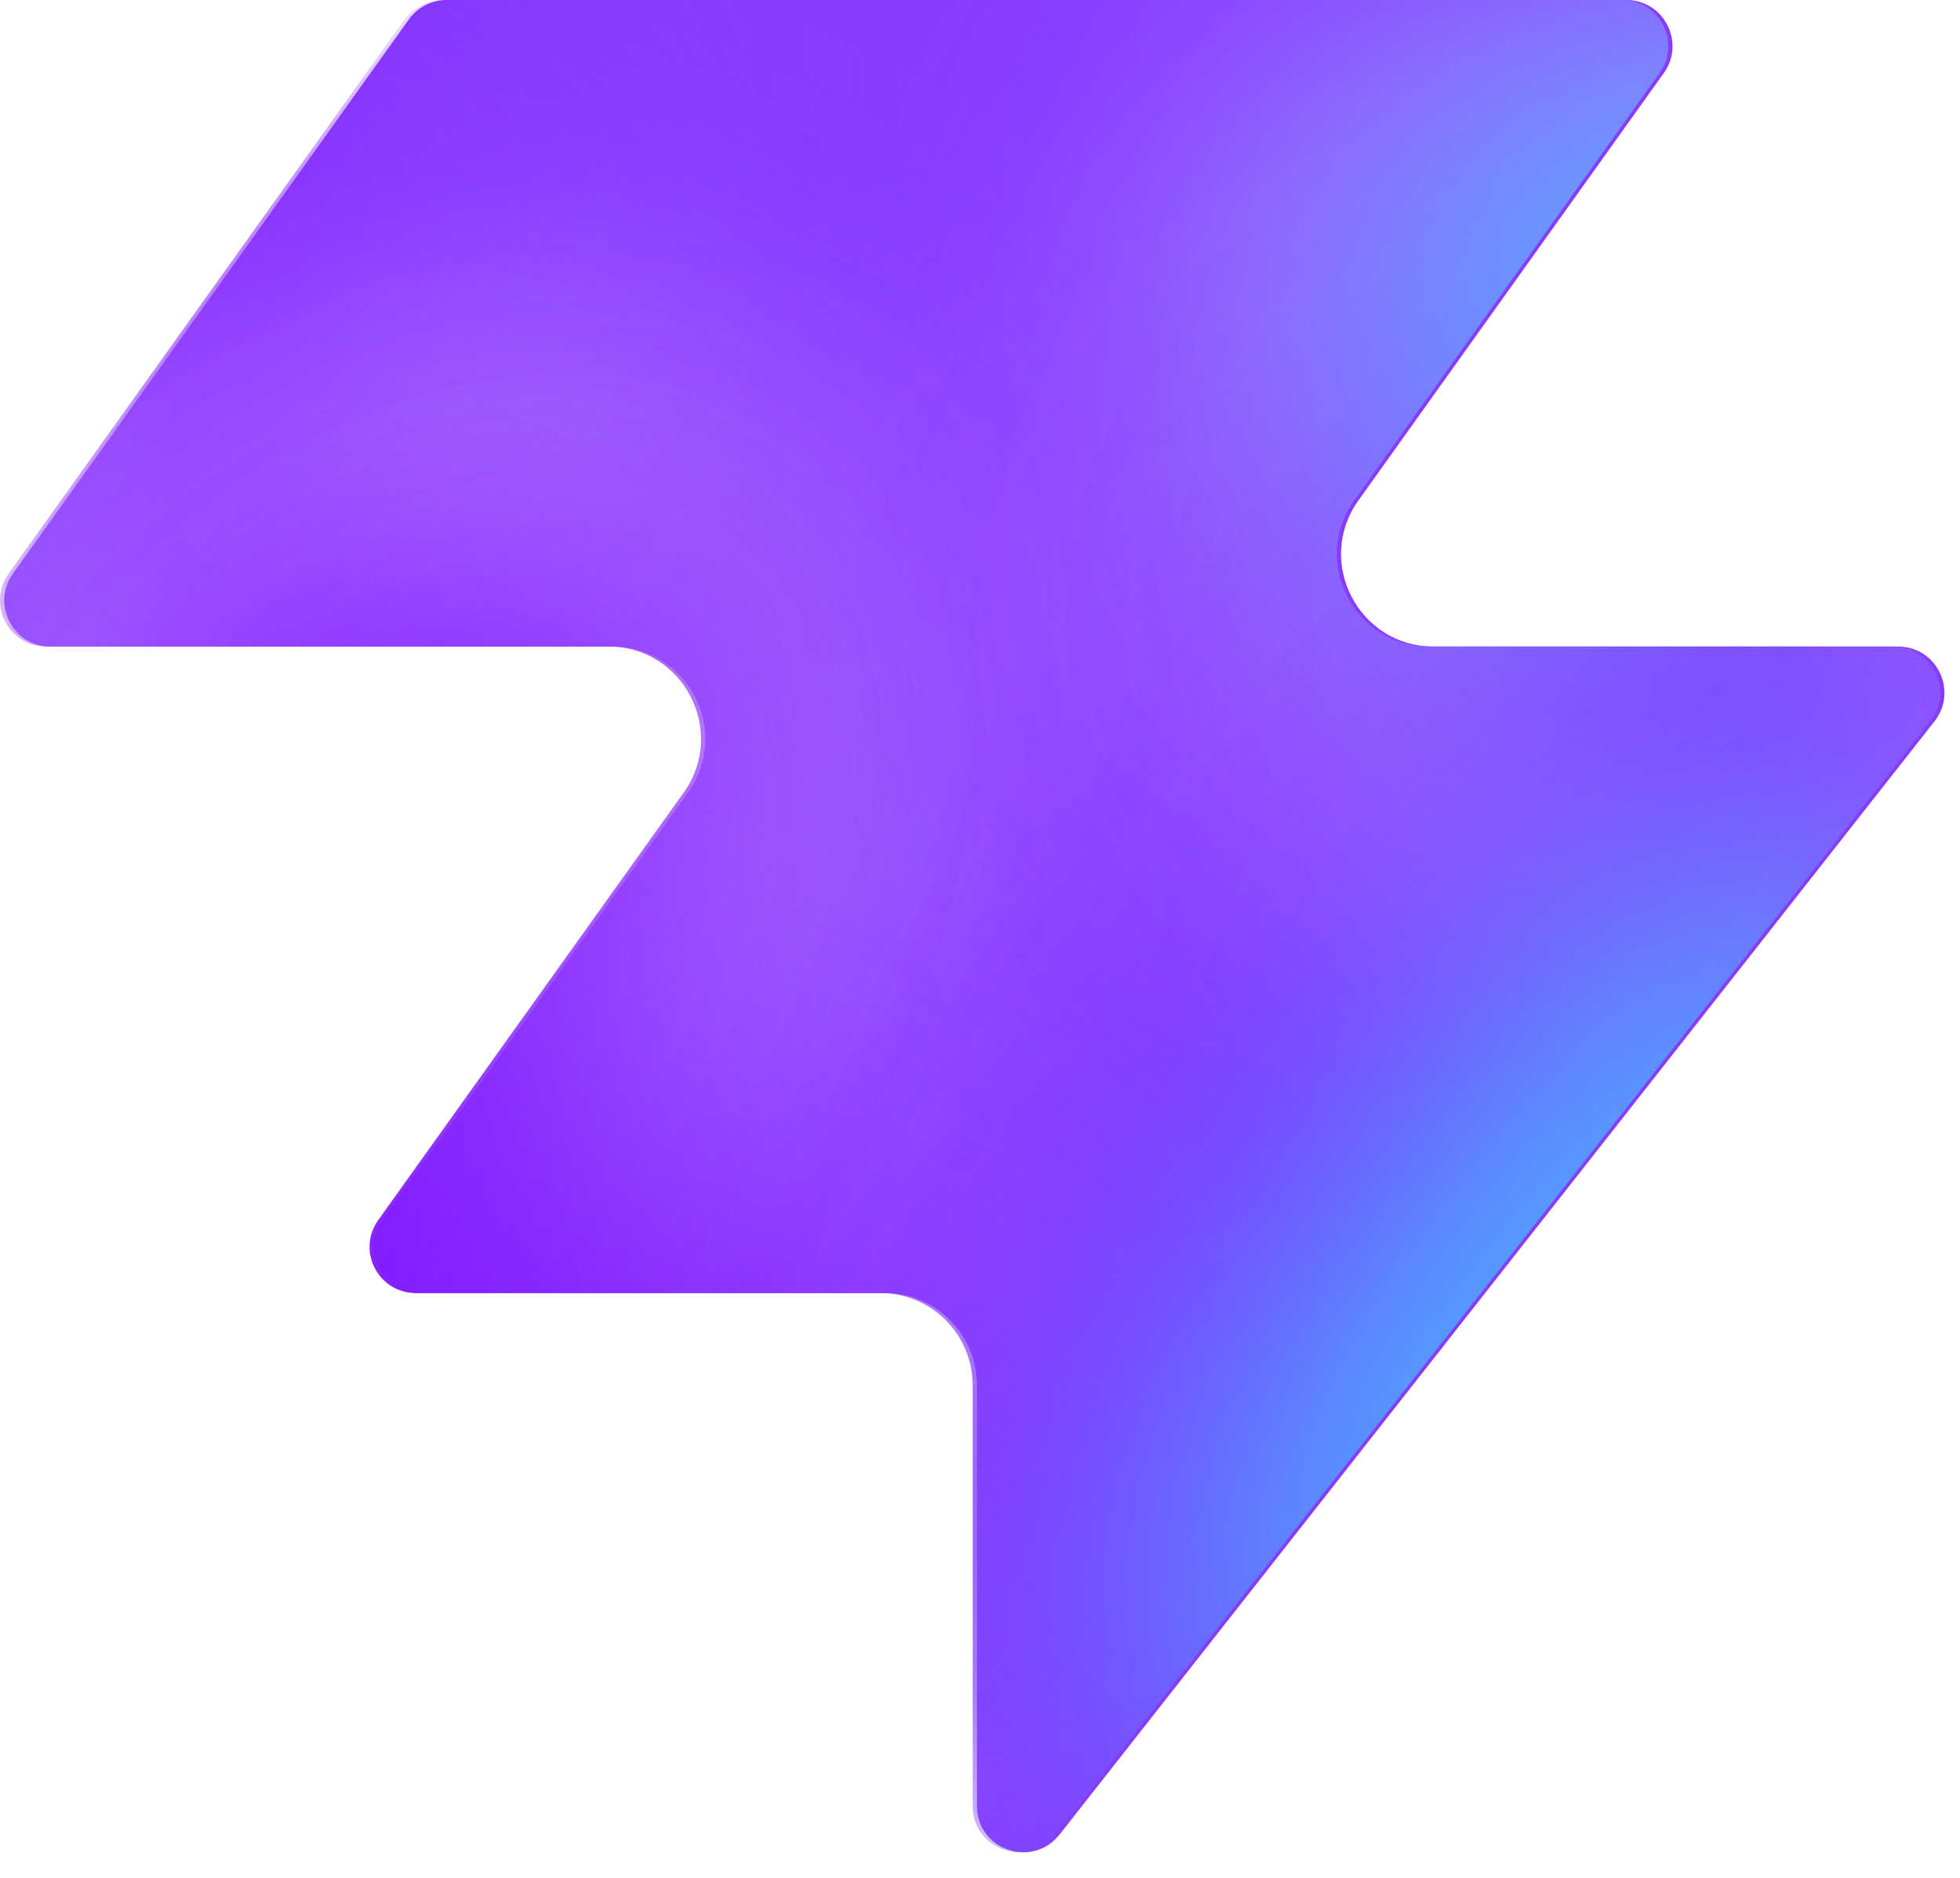
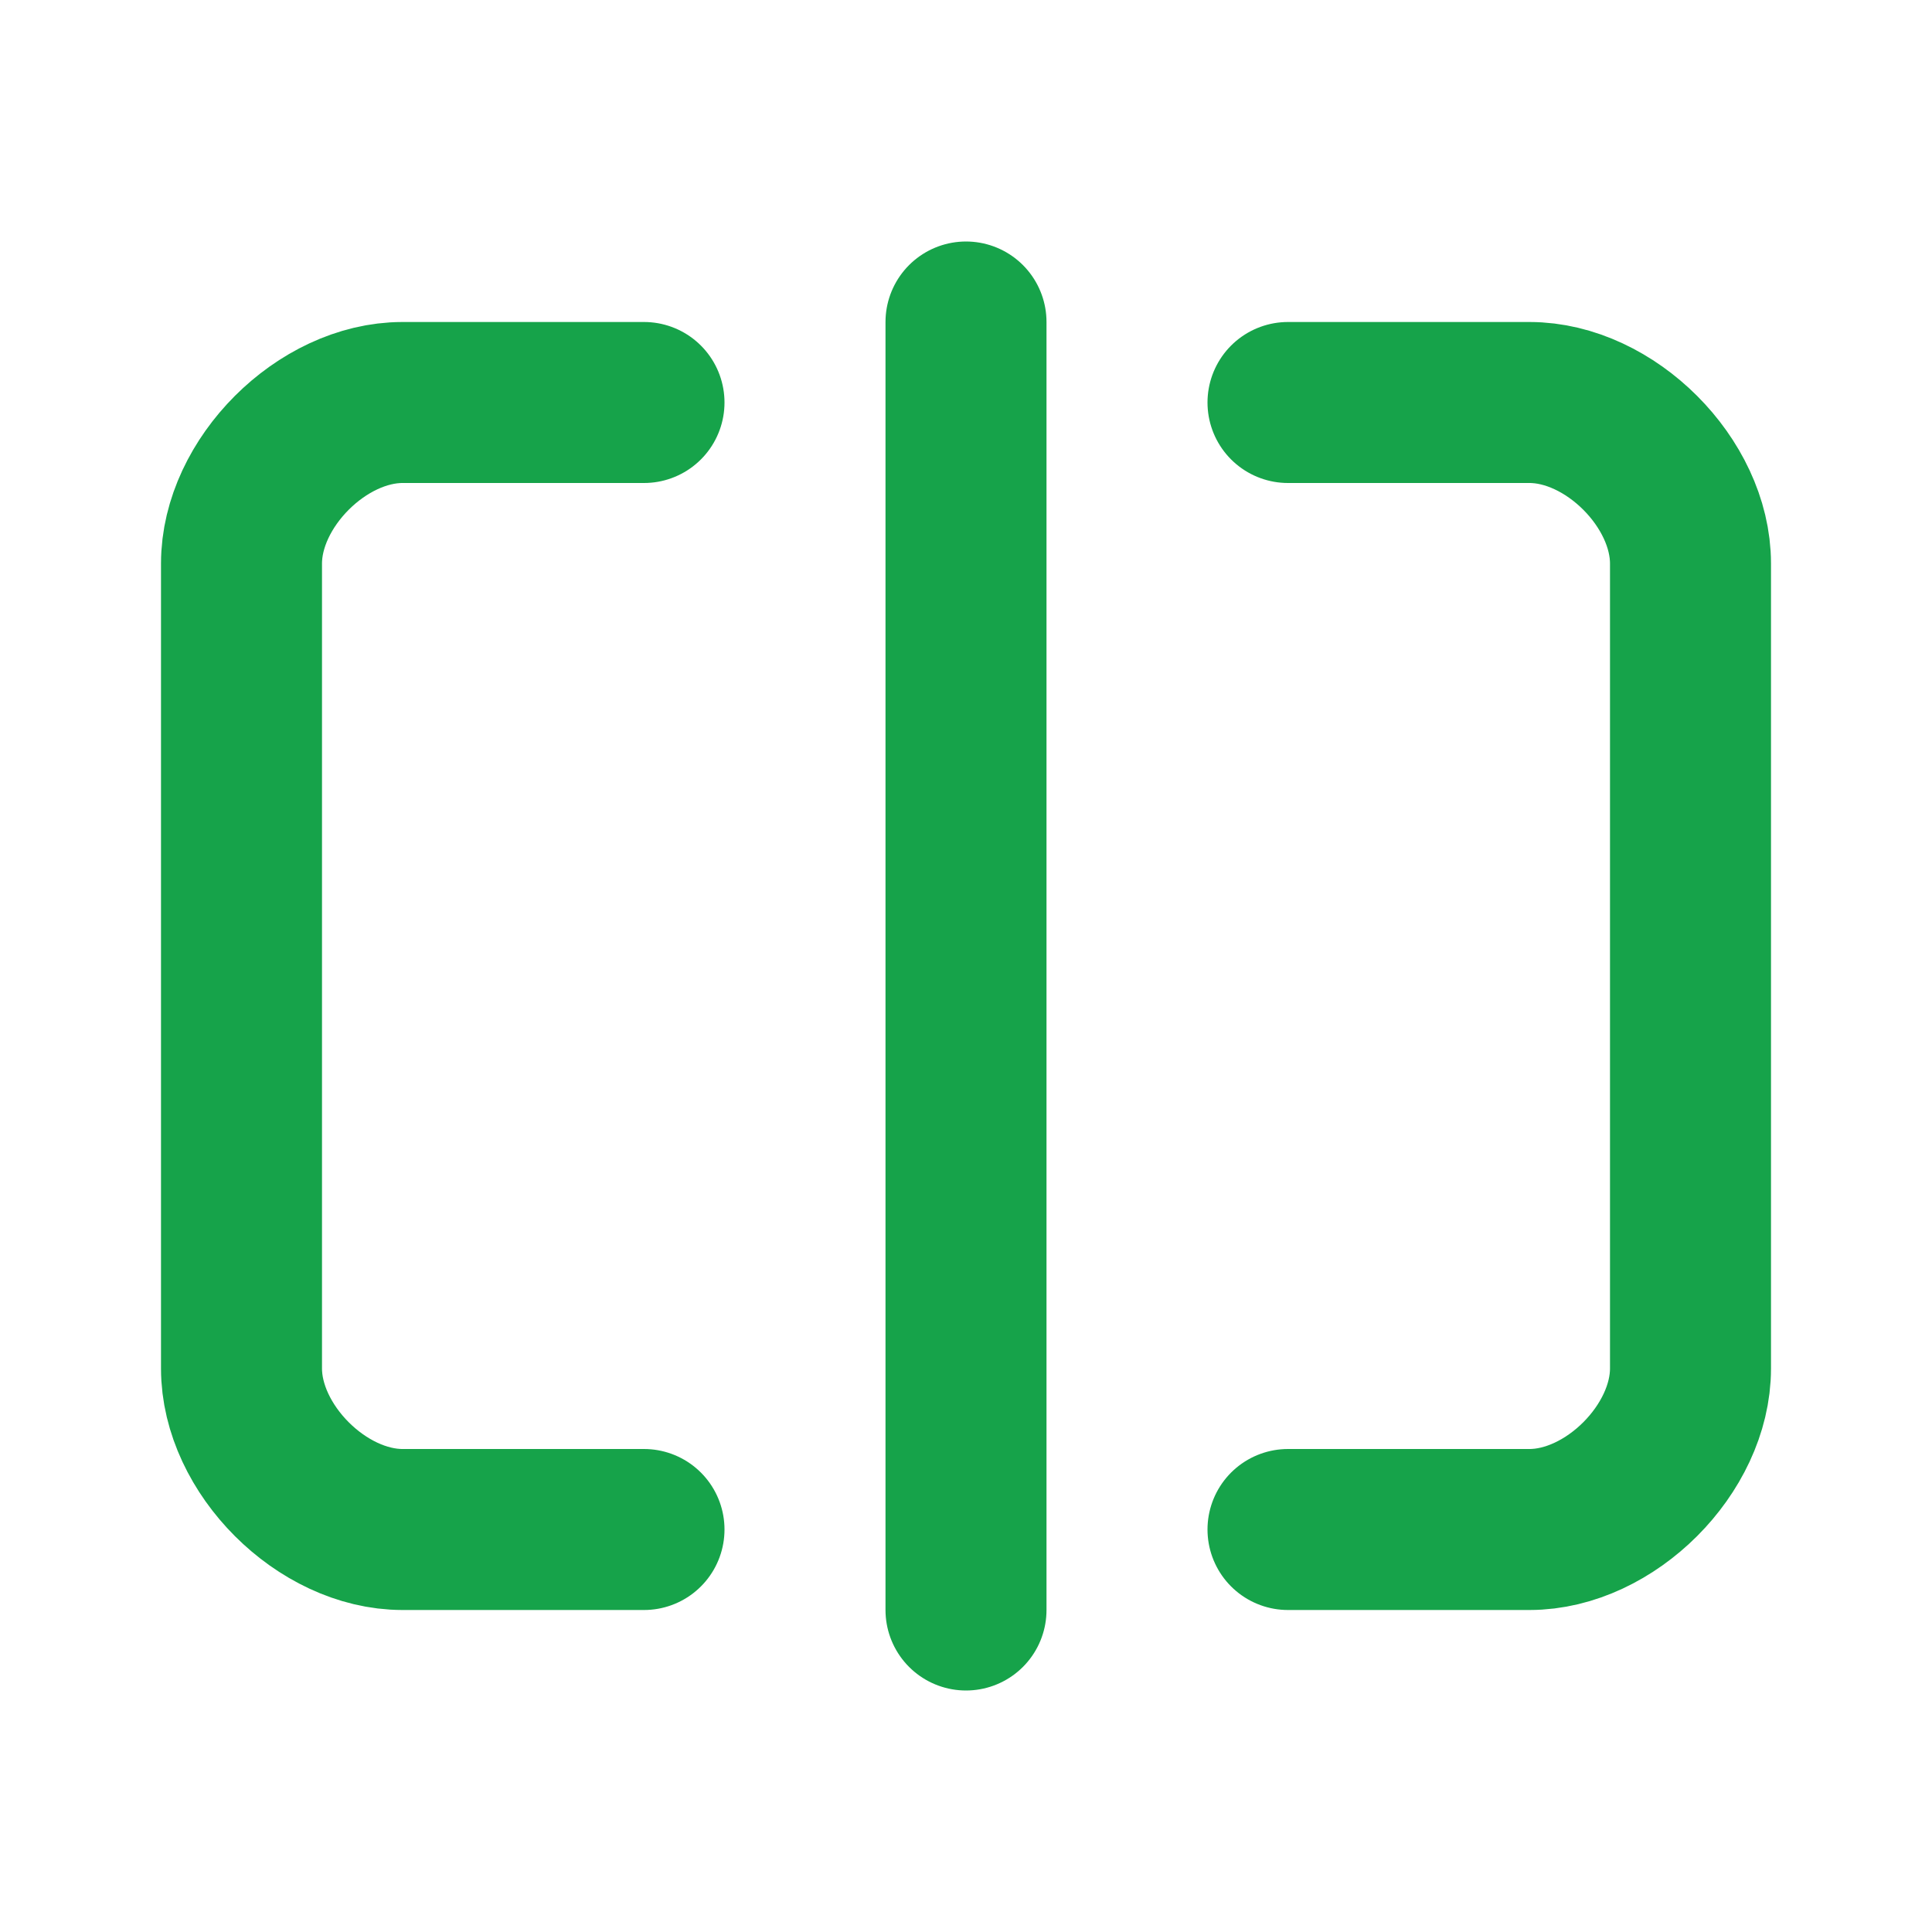
- <svg xmlns="http://www.w3.org/2000/svg" width="48" height="46" fill="none" viewBox="0 0 48 46">
-   <path fill="#863bff" d="M25.946 44.938c-.664.845-2.021.375-2.021-.698V33.937a2.26 2.26 0 0 0-2.262-2.262H10.287c-.92 0-1.456-1.04-.92-1.788l7.48-10.471c1.07-1.497 0-3.578-1.842-3.578H1.237c-.92 0-1.456-1.04-.92-1.788L10.013.474c.214-.297.556-.474.92-.474h28.894c.92 0 1.456 1.04.92 1.788l-7.48 10.471c-1.07 1.498 0 3.579 1.842 3.579h11.377c.943 0 1.473 1.088.89 1.83L25.947 44.94z" style="fill:#863bff;fill:color(display-p3 .525 .23 1);fill-opacity:1" />
-   <mask id="a" width="48" height="46" x="0" y="0" maskUnits="userSpaceOnUse" style="mask-type:alpha">
-     <path fill="#000" d="M25.842 44.938c-.664.844-2.021.375-2.021-.698V33.937a2.26 2.26 0 0 0-2.262-2.262H10.183c-.92 0-1.456-1.04-.92-1.788l7.48-10.471c1.07-1.498 0-3.579-1.842-3.579H1.133c-.92 0-1.456-1.04-.92-1.787L9.91.473c.214-.297.556-.474.92-.474h28.894c.92 0 1.456 1.04.92 1.788l-7.48 10.471c-1.07 1.498 0 3.578 1.842 3.578h11.377c.943 0 1.473 1.088.89 1.832L25.843 44.94z" style="fill:#000;fill-opacity:1" />
-   </mask>
-   <g mask="url(#a)">
-     <g filter="url(#b)">
-       <ellipse cx="5.508" cy="14.704" fill="#ede6ff" rx="5.508" ry="14.704" style="fill:#ede6ff;fill:color(display-p3 .927 .903 1);fill-opacity:1" transform="matrix(.00324 1 1 -.00324 -4.47 31.516)" />
-     </g>
-     <g filter="url(#c)">
-       <ellipse cx="10.399" cy="29.851" fill="#ede6ff" rx="10.399" ry="29.851" style="fill:#ede6ff;fill:color(display-p3 .927 .903 1);fill-opacity:1" transform="matrix(.00324 1 1 -.00324 -39.328 7.883)" />
-     </g>
-     <g filter="url(#d)">
-       <ellipse cx="5.508" cy="30.487" fill="#7e14ff" rx="5.508" ry="30.487" style="fill:#7e14ff;fill:color(display-p3 .492 .077 1);fill-opacity:1" transform="rotate(89.814 -25.913 -14.639)scale(1 -1)" />
-     </g>
-     <g filter="url(#e)">
-       <ellipse cx="5.508" cy="30.599" fill="#7e14ff" rx="5.508" ry="30.599" style="fill:#7e14ff;fill:color(display-p3 .492 .077 1);fill-opacity:1" transform="rotate(89.814 -32.644 -3.334)scale(1 -1)" />
-     </g>
-     <g filter="url(#f)">
-       <ellipse cx="5.508" cy="30.599" fill="#7e14ff" rx="5.508" ry="30.599" style="fill:#7e14ff;fill:color(display-p3 .492 .077 1);fill-opacity:1" transform="matrix(.00324 1 1 -.00324 -34.34 30.47)" />
-     </g>
-     <g filter="url(#g)">
-       <ellipse cx="14.072" cy="22.078" fill="#ede6ff" rx="14.072" ry="22.078" style="fill:#ede6ff;fill:color(display-p3 .927 .903 1);fill-opacity:1" transform="rotate(93.35 24.506 48.493)scale(-1 1)" />
-     </g>
-     <g filter="url(#h)">
-       <ellipse cx="3.47" cy="21.501" fill="#7e14ff" rx="3.47" ry="21.501" style="fill:#7e14ff;fill:color(display-p3 .492 .077 1);fill-opacity:1" transform="rotate(89.009 28.708 47.59)scale(-1 1)" />
-     </g>
-     <g filter="url(#i)">
-       <ellipse cx="3.47" cy="21.501" fill="#7e14ff" rx="3.47" ry="21.501" style="fill:#7e14ff;fill:color(display-p3 .492 .077 1);fill-opacity:1" transform="rotate(89.009 28.708 47.59)scale(-1 1)" />
-     </g>
-     <g filter="url(#j)">
-       <ellipse cx=".387" cy="8.972" fill="#7e14ff" rx="4.407" ry="29.108" style="fill:#7e14ff;fill:color(display-p3 .492 .077 1);fill-opacity:1" transform="rotate(39.51 .387 8.972)" />
-     </g>
-     <g filter="url(#k)">
-       <ellipse cx="47.523" cy="-6.092" fill="#7e14ff" rx="4.407" ry="29.108" style="fill:#7e14ff;fill:color(display-p3 .492 .077 1);fill-opacity:1" transform="rotate(37.892 47.523 -6.092)" />
-     </g>
-     <g filter="url(#l)">
-       <ellipse cx="41.412" cy="6.333" fill="#47bfff" rx="5.971" ry="9.665" style="fill:#47bfff;fill:color(display-p3 .28 .748 1);fill-opacity:1" transform="rotate(37.892 41.412 6.333)" />
-     </g>
-     <g filter="url(#m)">
-       <ellipse cx="-1.879" cy="38.332" fill="#7e14ff" rx="4.407" ry="29.108" style="fill:#7e14ff;fill:color(display-p3 .492 .077 1);fill-opacity:1" transform="rotate(37.892 -1.88 38.332)" />
-     </g>
-     <g filter="url(#n)">
-       <ellipse cx="-1.879" cy="38.332" fill="#7e14ff" rx="4.407" ry="29.108" style="fill:#7e14ff;fill:color(display-p3 .492 .077 1);fill-opacity:1" transform="rotate(37.892 -1.88 38.332)" />
-     </g>
-     <g filter="url(#o)">
-       <ellipse cx="35.651" cy="29.907" fill="#7e14ff" rx="4.407" ry="29.108" style="fill:#7e14ff;fill:color(display-p3 .492 .077 1);fill-opacity:1" transform="rotate(37.892 35.651 29.907)" />
-     </g>
-     <g filter="url(#p)">
-       <ellipse cx="38.418" cy="32.4" fill="#47bfff" rx="5.971" ry="15.297" style="fill:#47bfff;fill:color(display-p3 .28 .748 1);fill-opacity:1" transform="rotate(37.892 38.418 32.4)" />
-     </g>
-   </g>
-   <defs>
-     <filter id="b" width="60.045" height="41.654" x="-19.77" y="16.149" color-interpolation-filters="sRGB" filterUnits="userSpaceOnUse">
-       <feFlood flood-opacity="0" result="BackgroundImageFix" />
-       <feBlend in="SourceGraphic" in2="BackgroundImageFix" result="shape" />
-       <feGaussianBlur result="effect1_foregroundBlur_2002_17158" stdDeviation="7.659" />
-     </filter>
-     <filter id="c" width="90.34" height="51.437" x="-54.613" y="-7.533" color-interpolation-filters="sRGB" filterUnits="userSpaceOnUse">
-       <feFlood flood-opacity="0" result="BackgroundImageFix" />
-       <feBlend in="SourceGraphic" in2="BackgroundImageFix" result="shape" />
-       <feGaussianBlur result="effect1_foregroundBlur_2002_17158" stdDeviation="7.659" />
-     </filter>
-     <filter id="d" width="79.355" height="29.4" x="-49.64" y="2.03" color-interpolation-filters="sRGB" filterUnits="userSpaceOnUse">
-       <feFlood flood-opacity="0" result="BackgroundImageFix" />
-       <feBlend in="SourceGraphic" in2="BackgroundImageFix" result="shape" />
-       <feGaussianBlur result="effect1_foregroundBlur_2002_17158" stdDeviation="4.596" />
-     </filter>
-     <filter id="e" width="79.579" height="29.4" x="-45.045" y="20.029" color-interpolation-filters="sRGB" filterUnits="userSpaceOnUse">
-       <feFlood flood-opacity="0" result="BackgroundImageFix" />
-       <feBlend in="SourceGraphic" in2="BackgroundImageFix" result="shape" />
-       <feGaussianBlur result="effect1_foregroundBlur_2002_17158" stdDeviation="4.596" />
-     </filter>
-     <filter id="f" width="79.579" height="29.4" x="-43.513" y="21.178" color-interpolation-filters="sRGB" filterUnits="userSpaceOnUse">
-       <feFlood flood-opacity="0" result="BackgroundImageFix" />
-       <feBlend in="SourceGraphic" in2="BackgroundImageFix" result="shape" />
-       <feGaussianBlur result="effect1_foregroundBlur_2002_17158" stdDeviation="4.596" />
-     </filter>
-     <filter id="g" width="74.749" height="58.852" x="15.756" y="-17.901" color-interpolation-filters="sRGB" filterUnits="userSpaceOnUse">
-       <feFlood flood-opacity="0" result="BackgroundImageFix" />
-       <feBlend in="SourceGraphic" in2="BackgroundImageFix" result="shape" />
-       <feGaussianBlur result="effect1_foregroundBlur_2002_17158" stdDeviation="7.659" />
-     </filter>
-     <filter id="h" width="61.377" height="25.362" x="23.548" y="2.284" color-interpolation-filters="sRGB" filterUnits="userSpaceOnUse">
-       <feFlood flood-opacity="0" result="BackgroundImageFix" />
-       <feBlend in="SourceGraphic" in2="BackgroundImageFix" result="shape" />
-       <feGaussianBlur result="effect1_foregroundBlur_2002_17158" stdDeviation="4.596" />
-     </filter>
-     <filter id="i" width="61.377" height="25.362" x="23.548" y="2.284" color-interpolation-filters="sRGB" filterUnits="userSpaceOnUse">
-       <feFlood flood-opacity="0" result="BackgroundImageFix" />
-       <feBlend in="SourceGraphic" in2="BackgroundImageFix" result="shape" />
-       <feGaussianBlur result="effect1_foregroundBlur_2002_17158" stdDeviation="4.596" />
-     </filter>
-     <filter id="j" width="56.045" height="63.649" x="-27.636" y="-22.853" color-interpolation-filters="sRGB" filterUnits="userSpaceOnUse">
-       <feFlood flood-opacity="0" result="BackgroundImageFix" />
-       <feBlend in="SourceGraphic" in2="BackgroundImageFix" result="shape" />
-       <feGaussianBlur result="effect1_foregroundBlur_2002_17158" stdDeviation="4.596" />
-     </filter>
-     <filter id="k" width="54.814" height="64.646" x="20.116" y="-38.415" color-interpolation-filters="sRGB" filterUnits="userSpaceOnUse">
-       <feFlood flood-opacity="0" result="BackgroundImageFix" />
-       <feBlend in="SourceGraphic" in2="BackgroundImageFix" result="shape" />
-       <feGaussianBlur result="effect1_foregroundBlur_2002_17158" stdDeviation="4.596" />
-     </filter>
-     <filter id="l" width="33.541" height="35.313" x="24.641" y="-11.323" color-interpolation-filters="sRGB" filterUnits="userSpaceOnUse">
-       <feFlood flood-opacity="0" result="BackgroundImageFix" />
-       <feBlend in="SourceGraphic" in2="BackgroundImageFix" result="shape" />
-       <feGaussianBlur result="effect1_foregroundBlur_2002_17158" stdDeviation="4.596" />
-     </filter>
-     <filter id="m" width="54.814" height="64.646" x="-29.286" y="6.009" color-interpolation-filters="sRGB" filterUnits="userSpaceOnUse">
-       <feFlood flood-opacity="0" result="BackgroundImageFix" />
-       <feBlend in="SourceGraphic" in2="BackgroundImageFix" result="shape" />
-       <feGaussianBlur result="effect1_foregroundBlur_2002_17158" stdDeviation="4.596" />
-     </filter>
-     <filter id="n" width="54.814" height="64.646" x="-29.286" y="6.009" color-interpolation-filters="sRGB" filterUnits="userSpaceOnUse">
-       <feFlood flood-opacity="0" result="BackgroundImageFix" />
-       <feBlend in="SourceGraphic" in2="BackgroundImageFix" result="shape" />
-       <feGaussianBlur result="effect1_foregroundBlur_2002_17158" stdDeviation="4.596" />
-     </filter>
-     <filter id="o" width="54.814" height="64.646" x="8.244" y="-2.416" color-interpolation-filters="sRGB" filterUnits="userSpaceOnUse">
-       <feFlood flood-opacity="0" result="BackgroundImageFix" />
-       <feBlend in="SourceGraphic" in2="BackgroundImageFix" result="shape" />
-       <feGaussianBlur result="effect1_foregroundBlur_2002_17158" stdDeviation="4.596" />
-     </filter>
-     <filter id="p" width="39.409" height="43.623" x="18.713" y="10.588" color-interpolation-filters="sRGB" filterUnits="userSpaceOnUse">
-       <feFlood flood-opacity="0" result="BackgroundImageFix" />
-       <feBlend in="SourceGraphic" in2="BackgroundImageFix" result="shape" />
-       <feGaussianBlur result="effect1_foregroundBlur_2002_17158" stdDeviation="4.596" />
-     </filter>
-   </defs>
+ <svg xmlns="http://www.w3.org/2000/svg" viewBox="0 0 24 24" fill="none" stroke="#16a34a" stroke-width="2" stroke-linecap="round" stroke-linejoin="round">
+   <path d="M8 19H5c-1 0-2-1-2-2V7c0-1 1-2 2-2h3" />
+   <path d="M16 5h3c1 0 2 1 2 2v10c0 1-1 2-2 2h-3" />
+   <line x1="12" x2="12" y1="4" y2="20" />
</svg>
